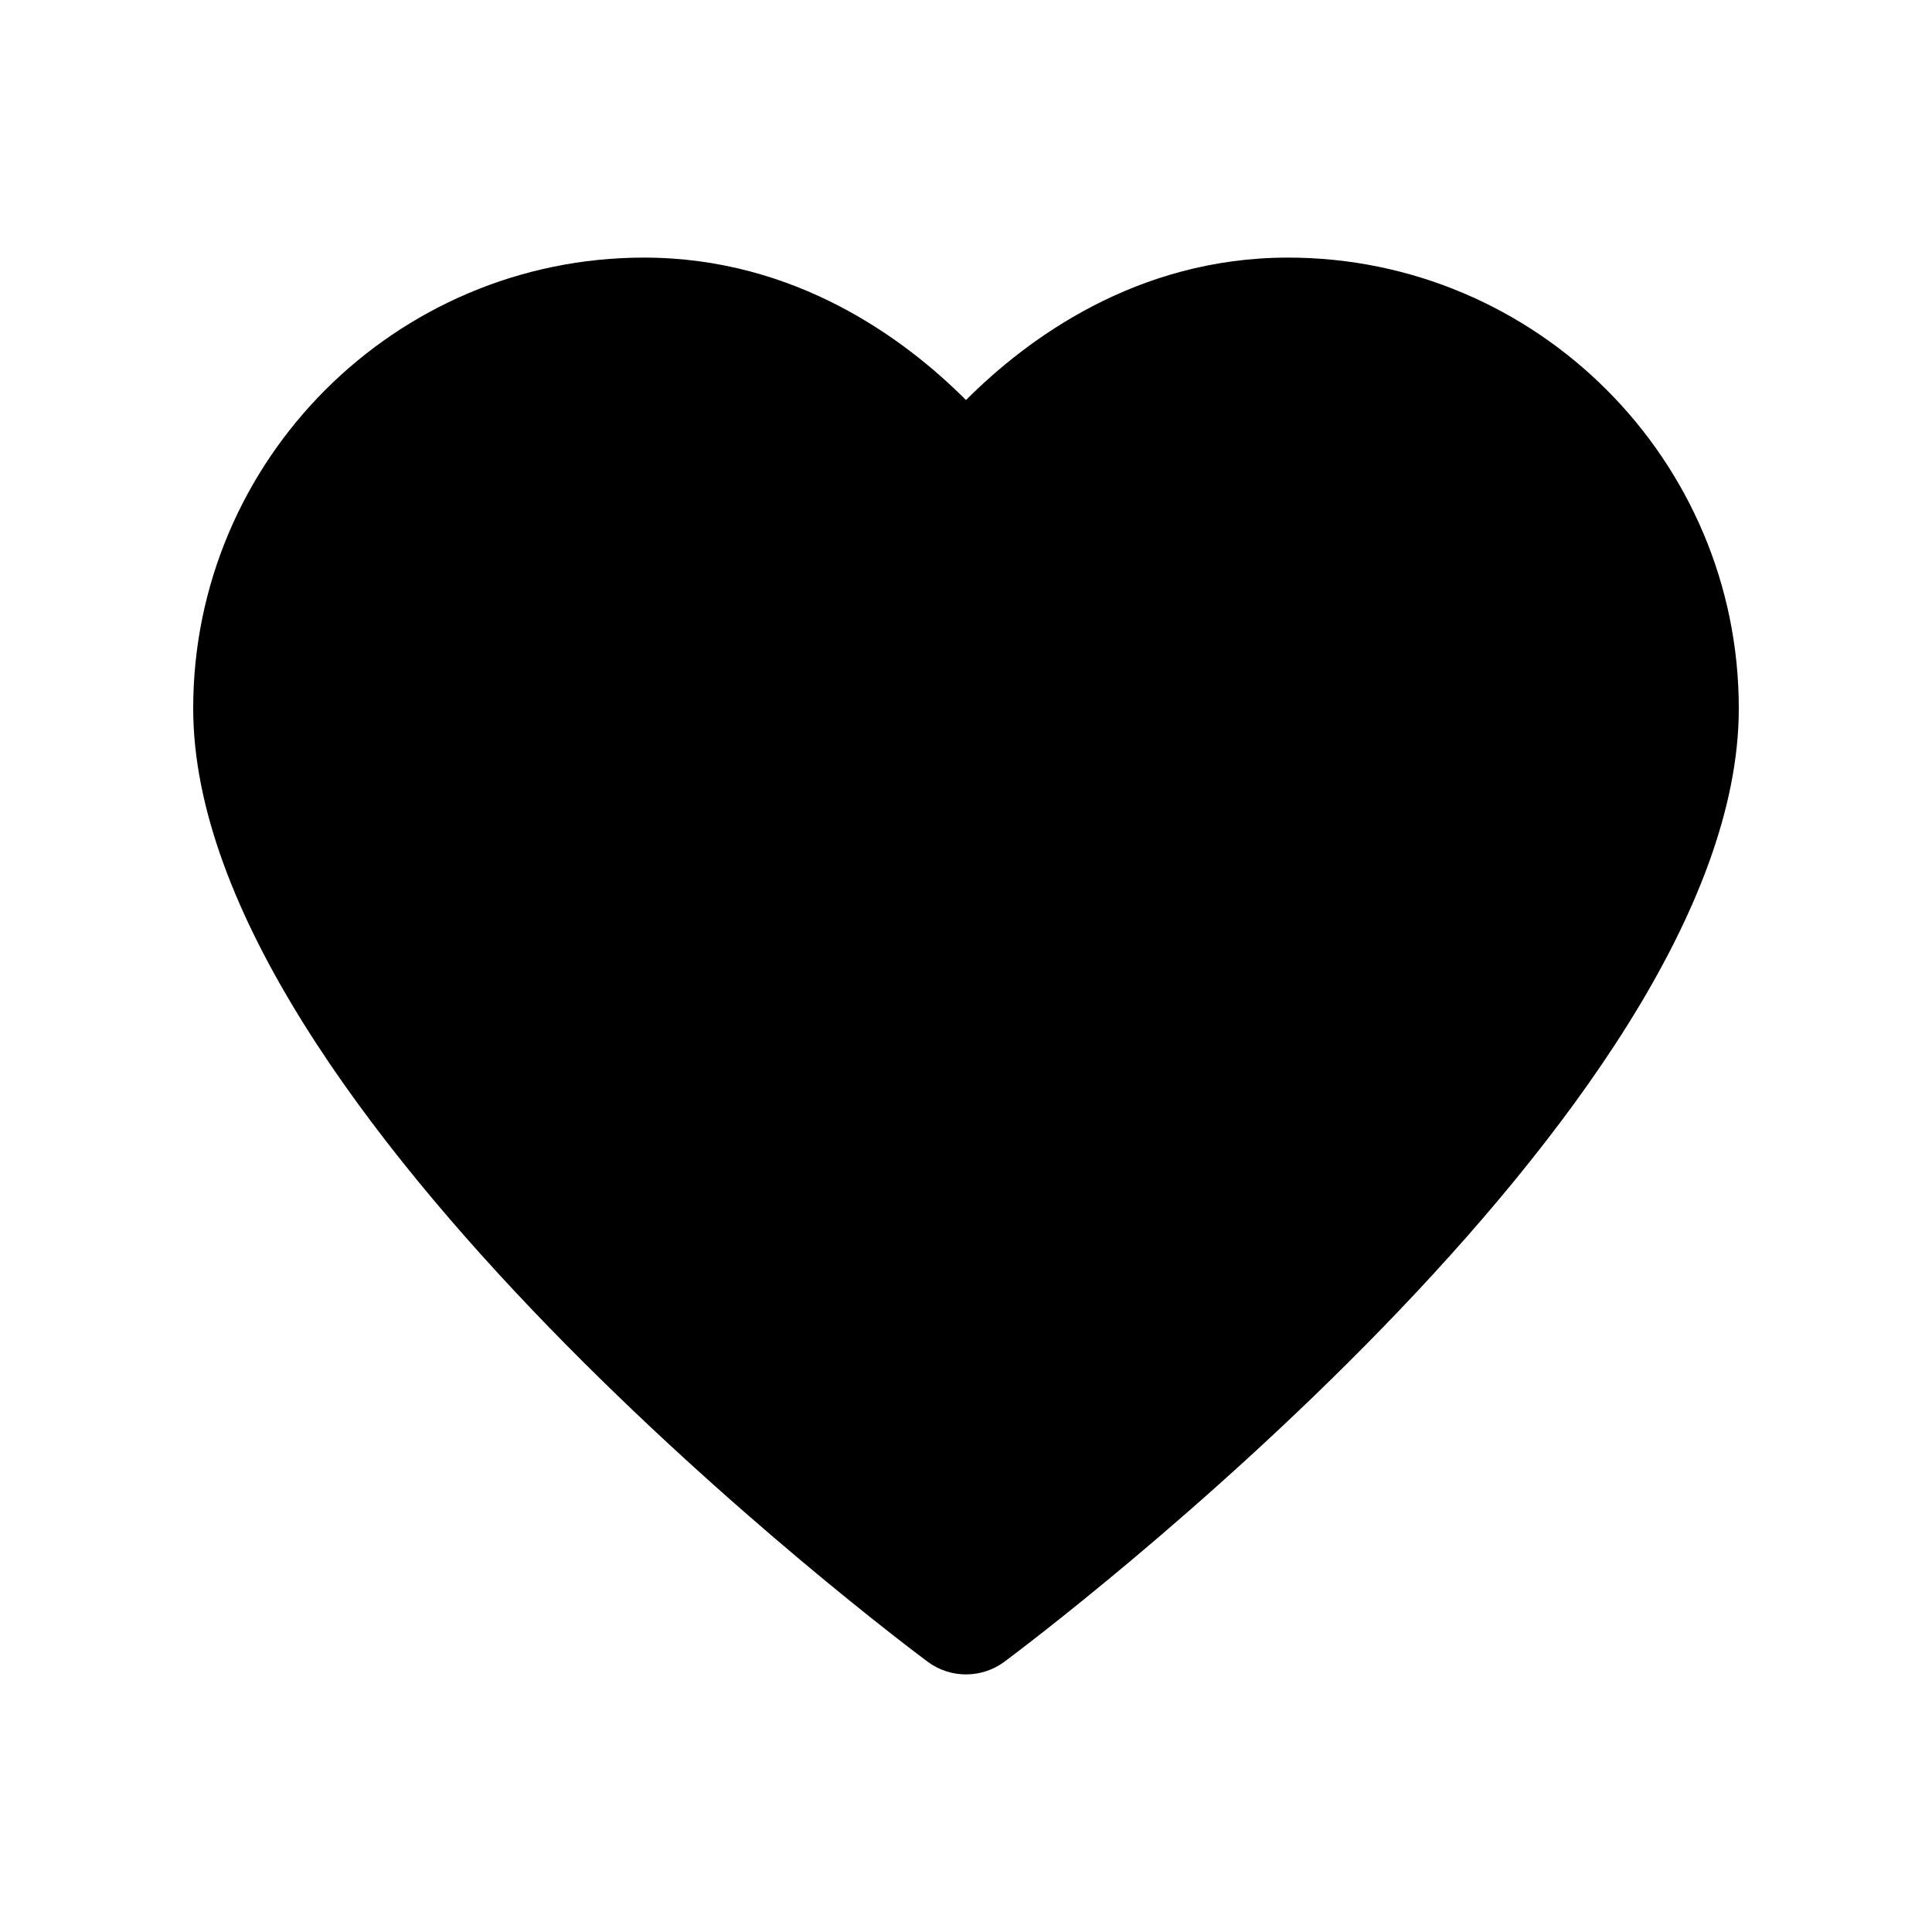
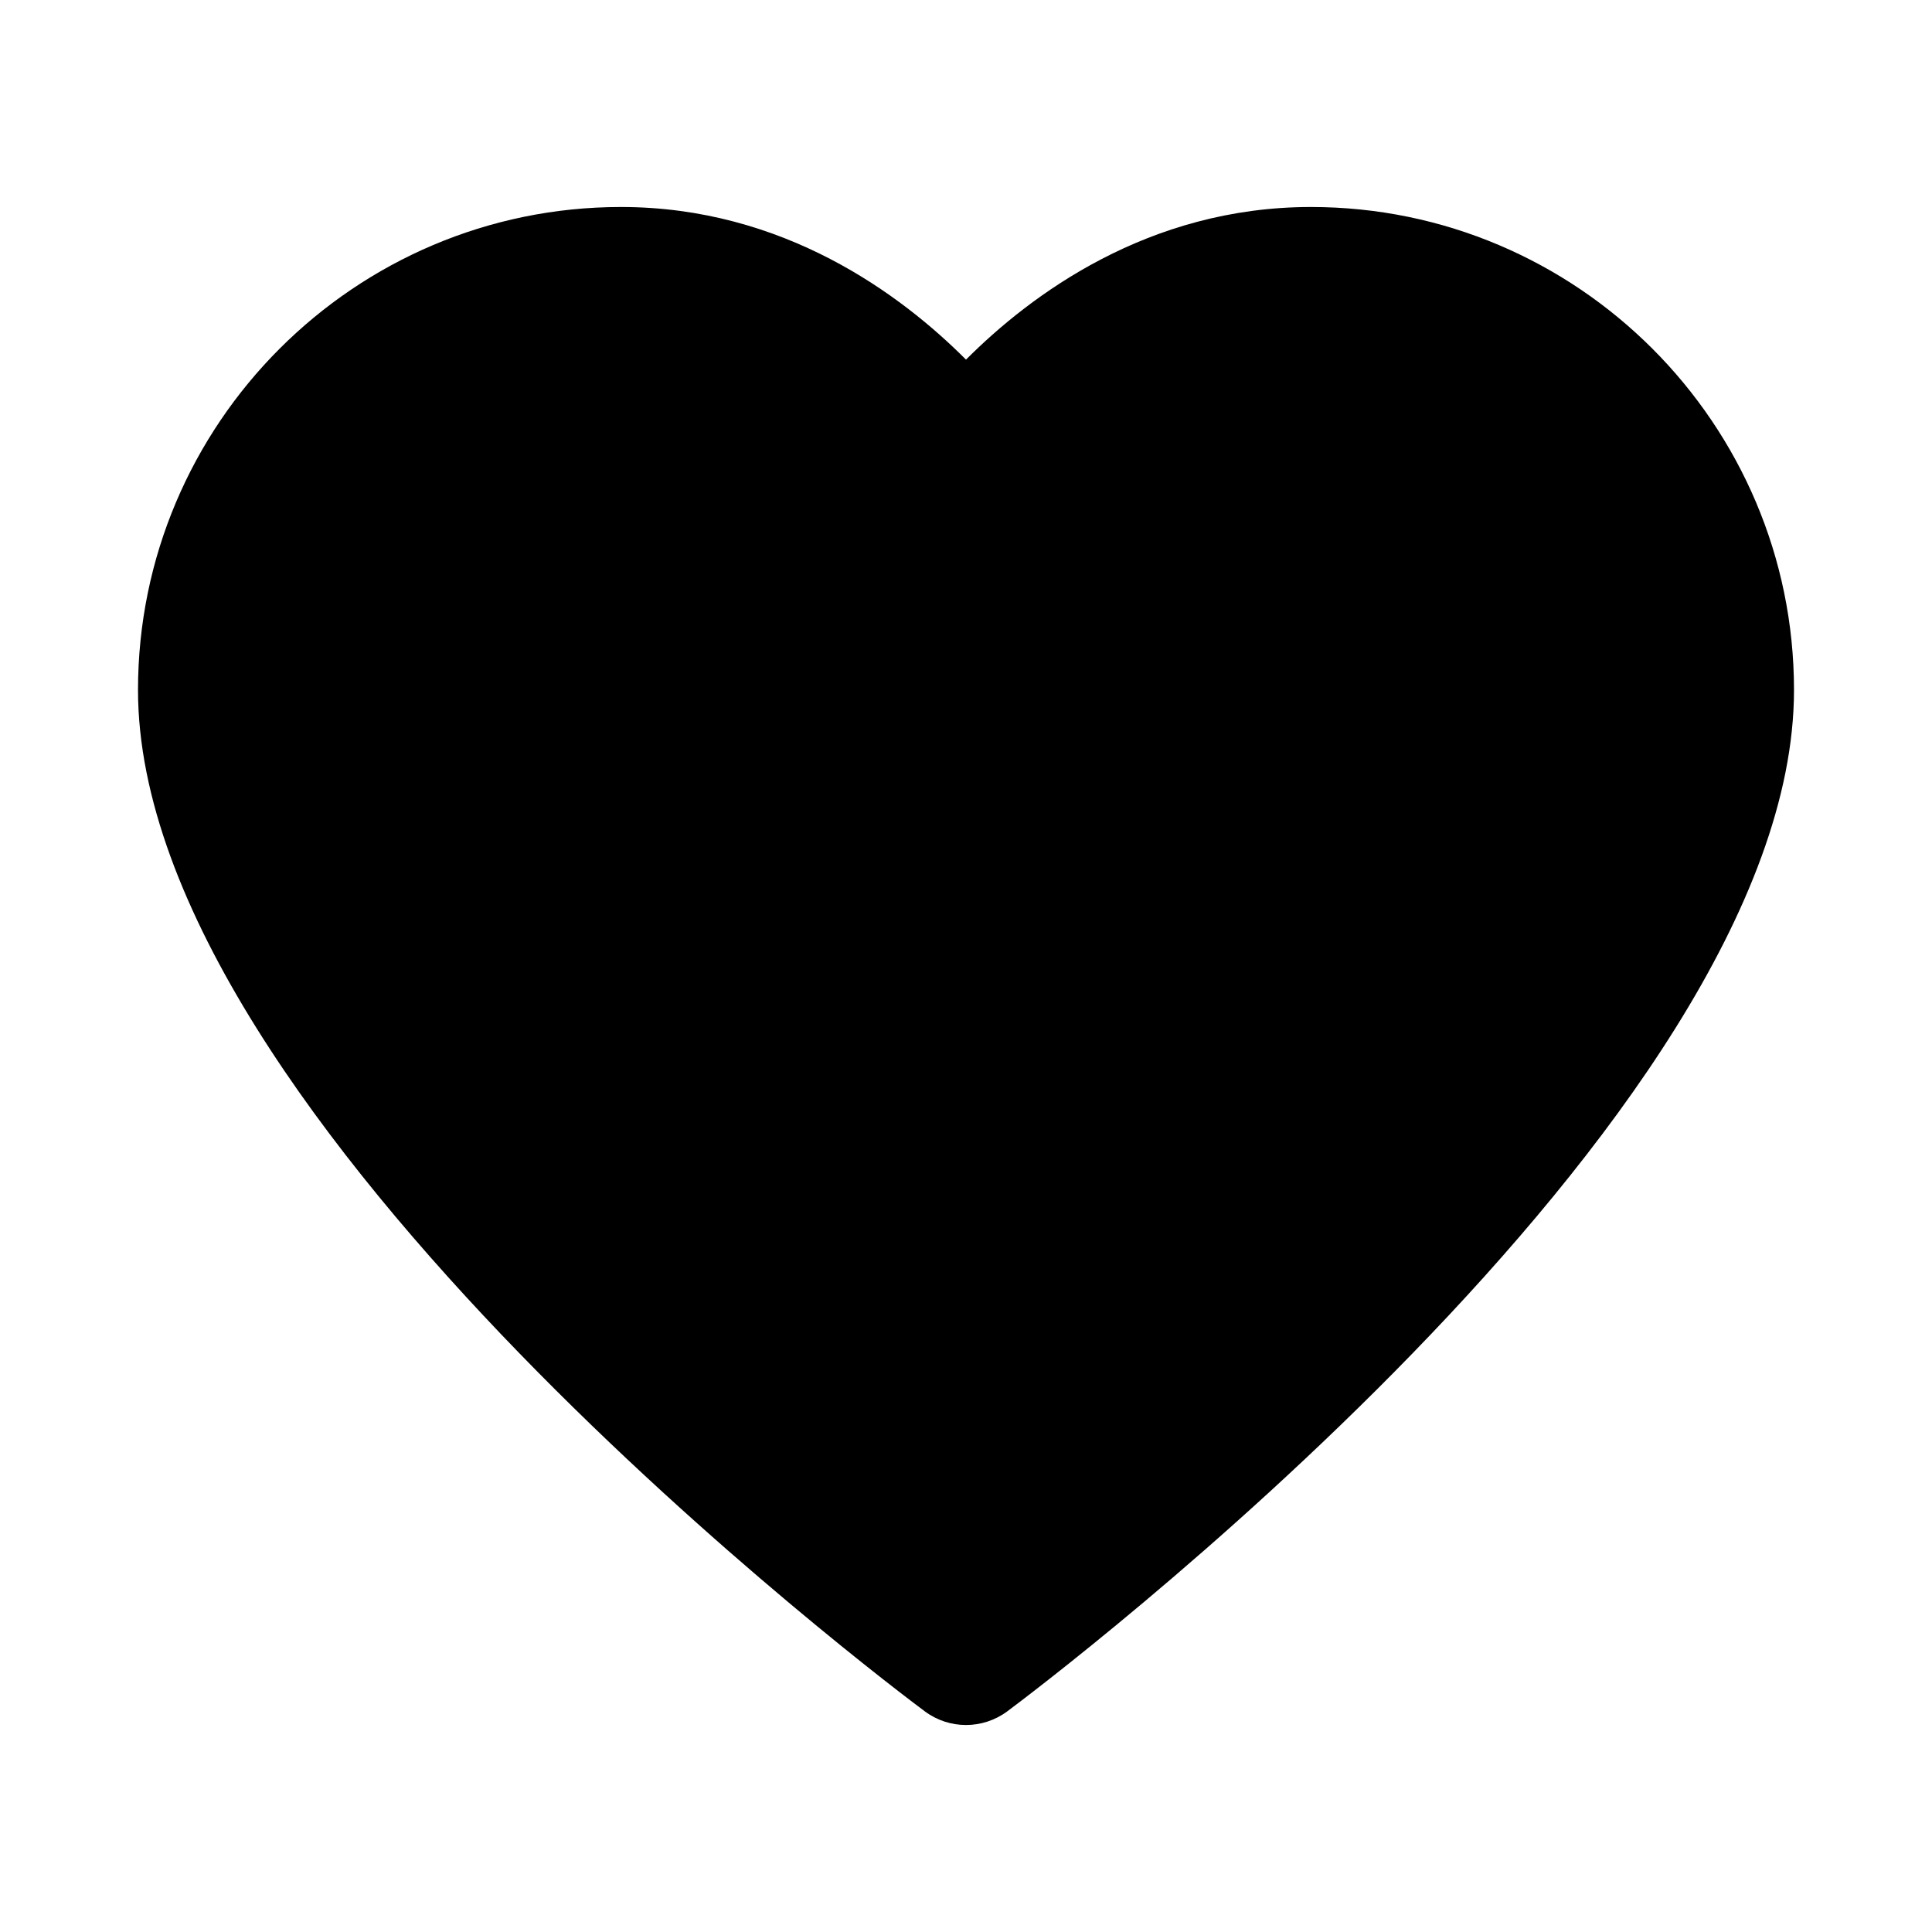
- <svg xmlns="http://www.w3.org/2000/svg" viewBox="0 0 30 30">
+ <svg xmlns="http://www.w3.org/2000/svg" viewBox="1 1 28 28">
  <path d="M15,26c-0.21,0-0.42-0.066-0.597-0.198C13.938,25.456,3,17.243,3,11c0-3.859,3.141-7,7-7c2.358,0,4.062,1.272,5,2.212 C15.938,5.272,17.642,4,20,4c3.859,0,7,3.14,7,7c0,6.243-10.938,14.456-11.403,14.803C15.42,25.934,15.21,26,15,26z" fill="currentColor" />
</svg>
